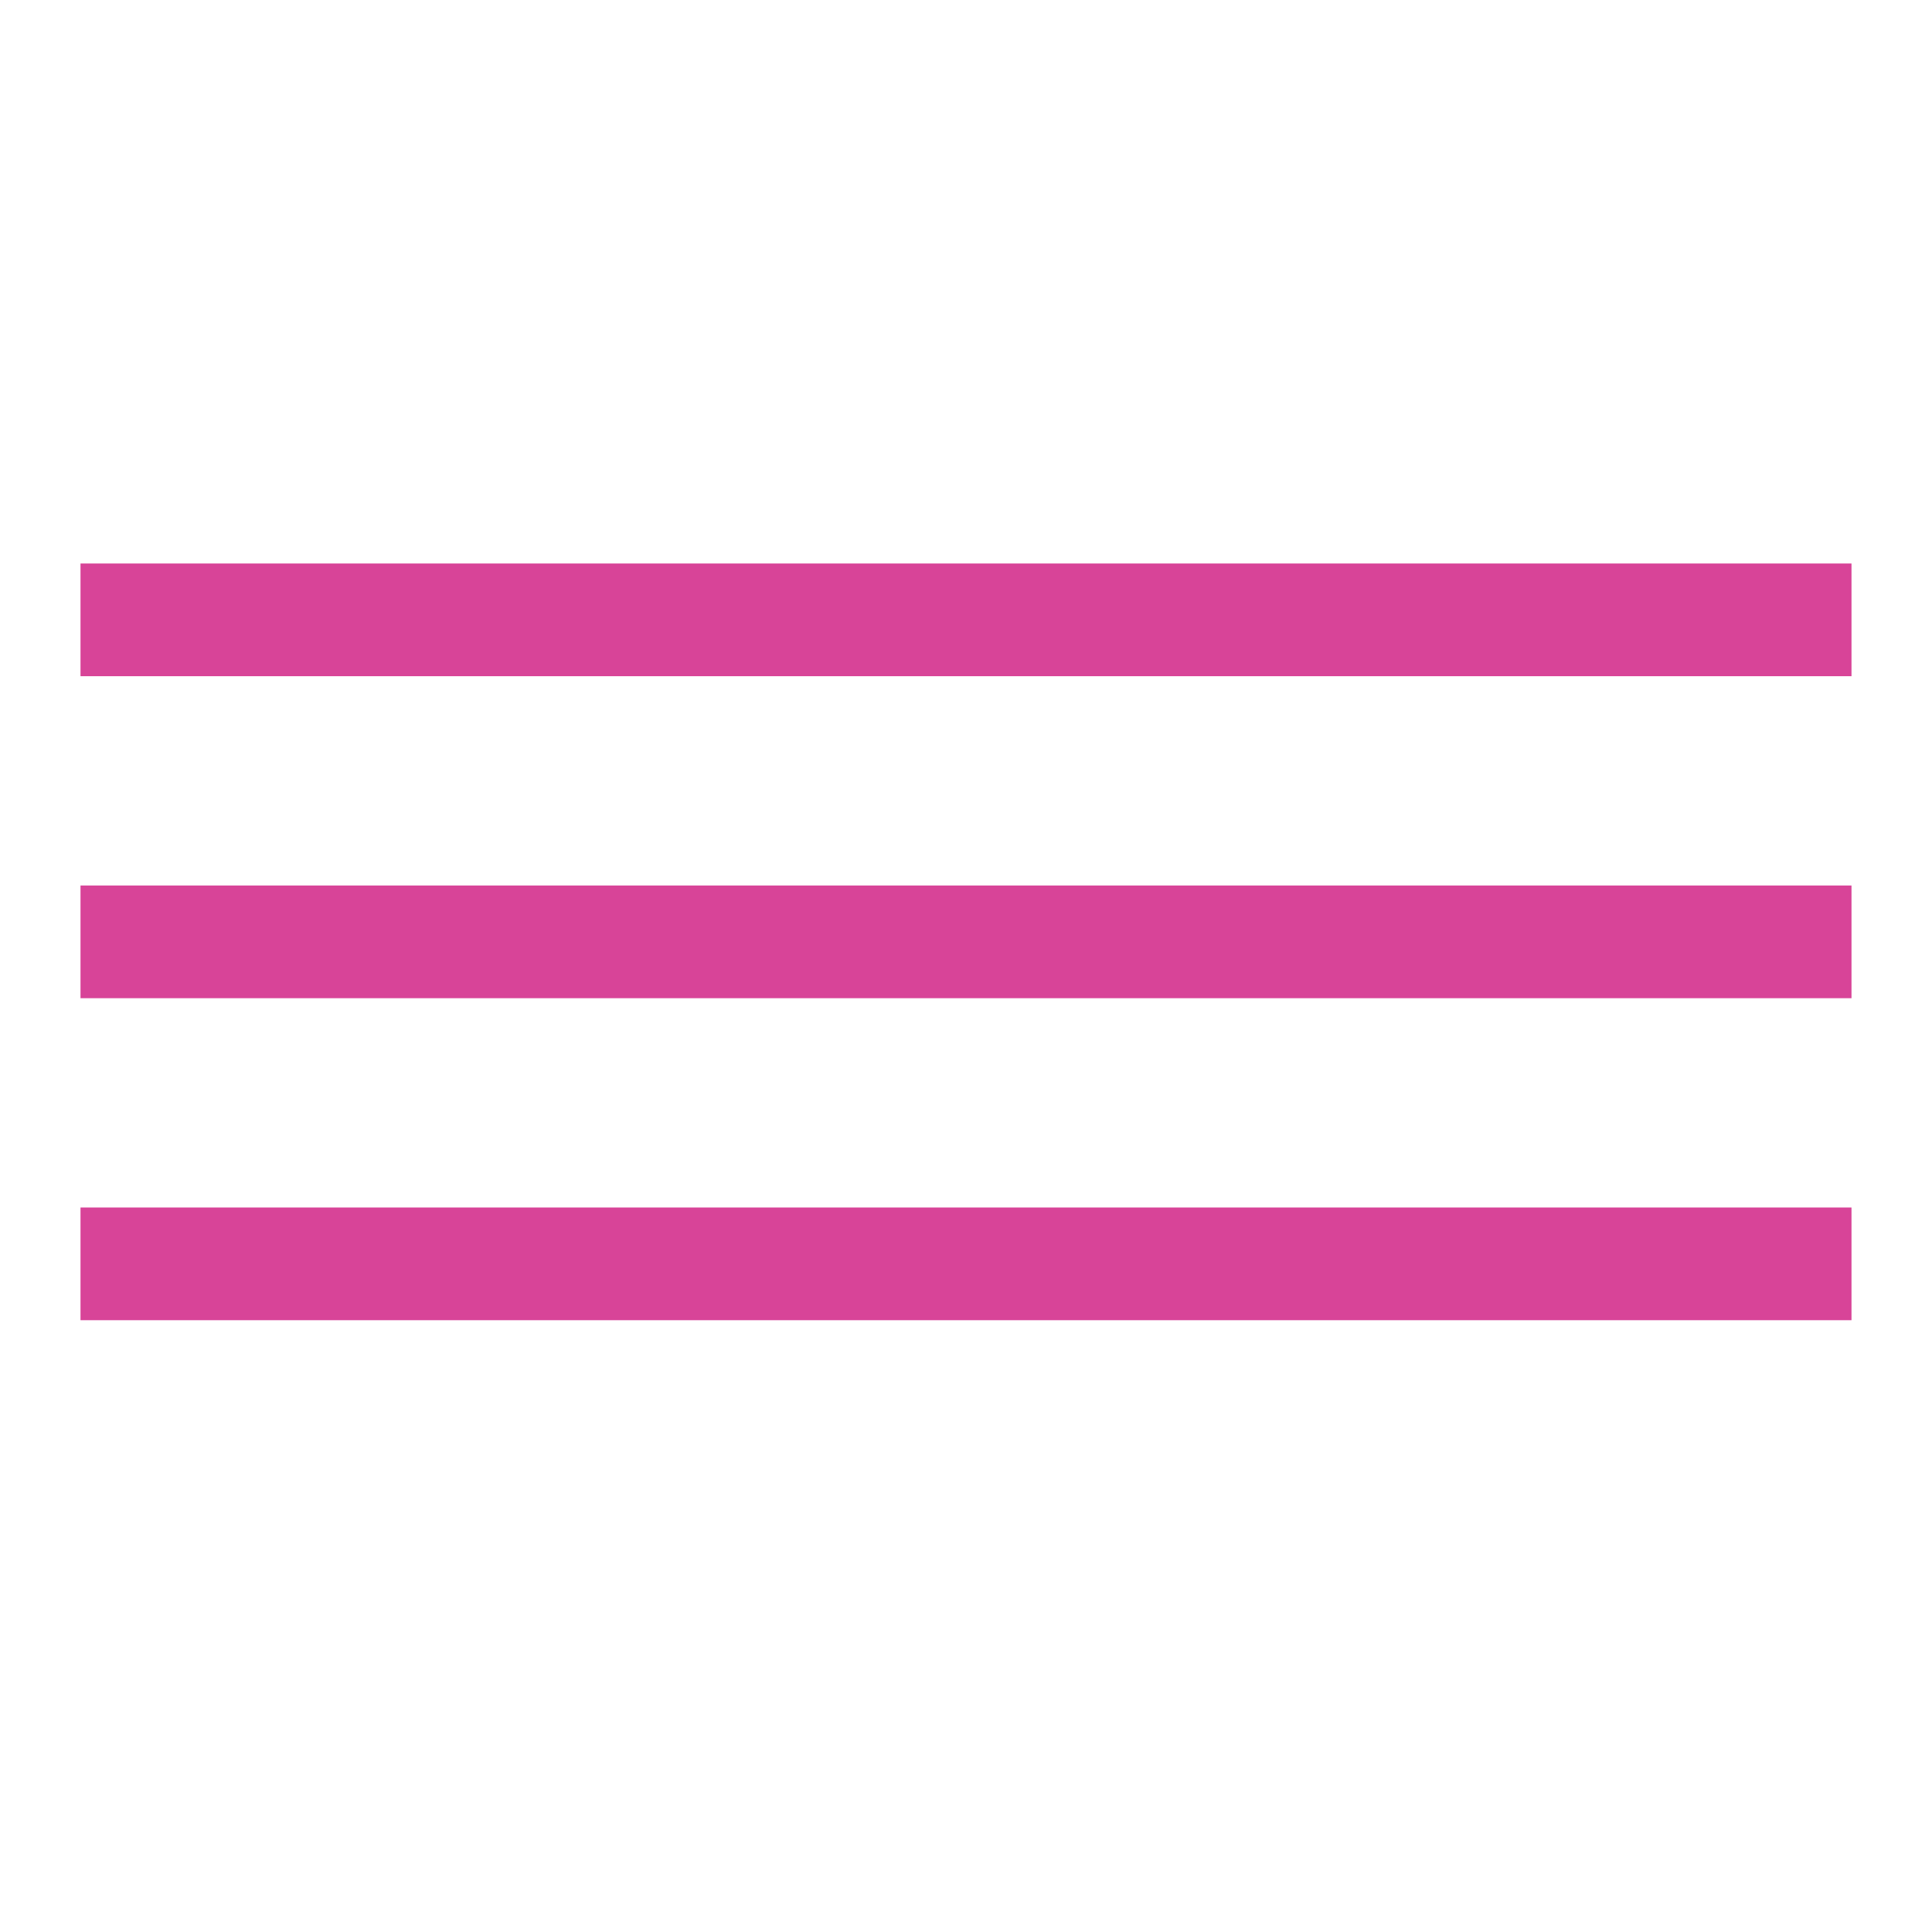
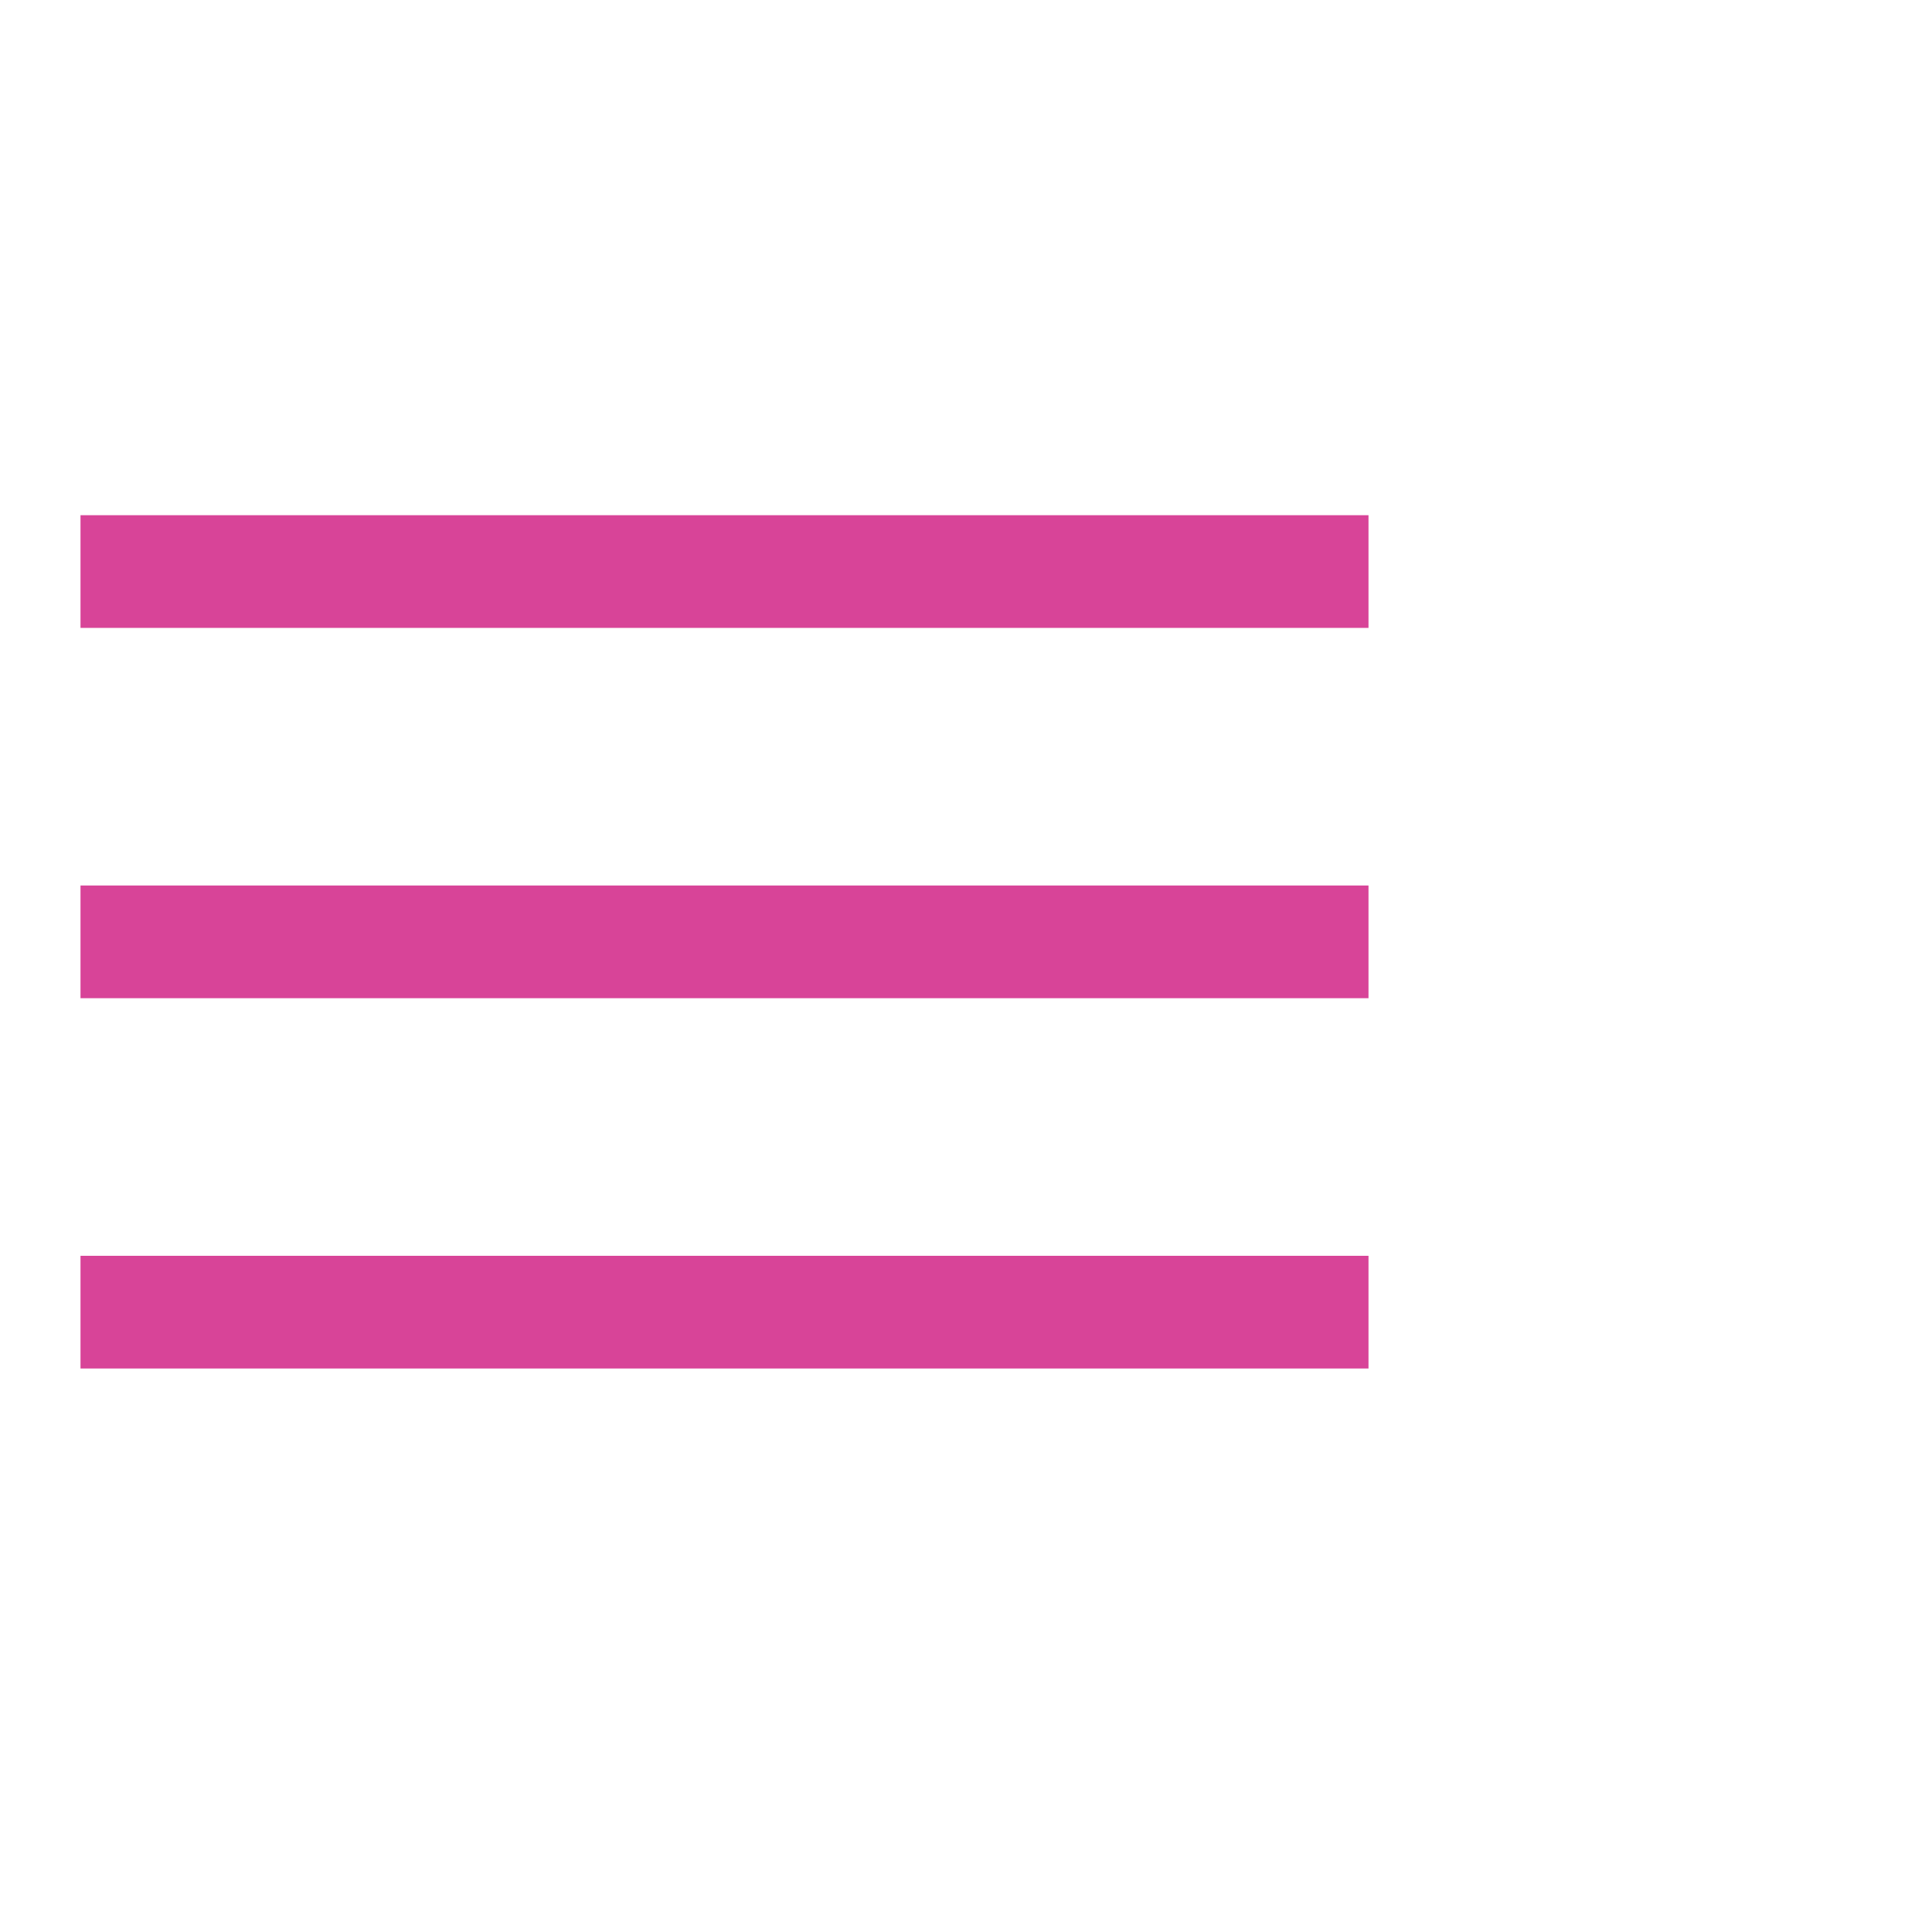
<svg xmlns="http://www.w3.org/2000/svg" width="800px" height="800px" viewBox="0 0 12 12" enable-background="new 0 0 12 12" id="Слой_1" version="1.1" xml:space="preserve">
  <g>
-     <rect fill="#D84498" height=".7" width="11" x="0.5" y="5.5" />
-     <rect fill="#D84498" height=".7" width="11" x="0.5" y="3.5" />
-     <rect fill="#D84498" height=".7" width="11" x="0.5" y="7.5" />
+     <rect fill="#D84498" height=".7" width="8" x="0.5" y="5.5" />
+     <rect fill="#D84498" height=".7" width="8" x="0.5" y="3.2" />
+     <rect fill="#D84498" height=".7" width="8" x="0.5" y="7.8" />
  </g>
</svg>
